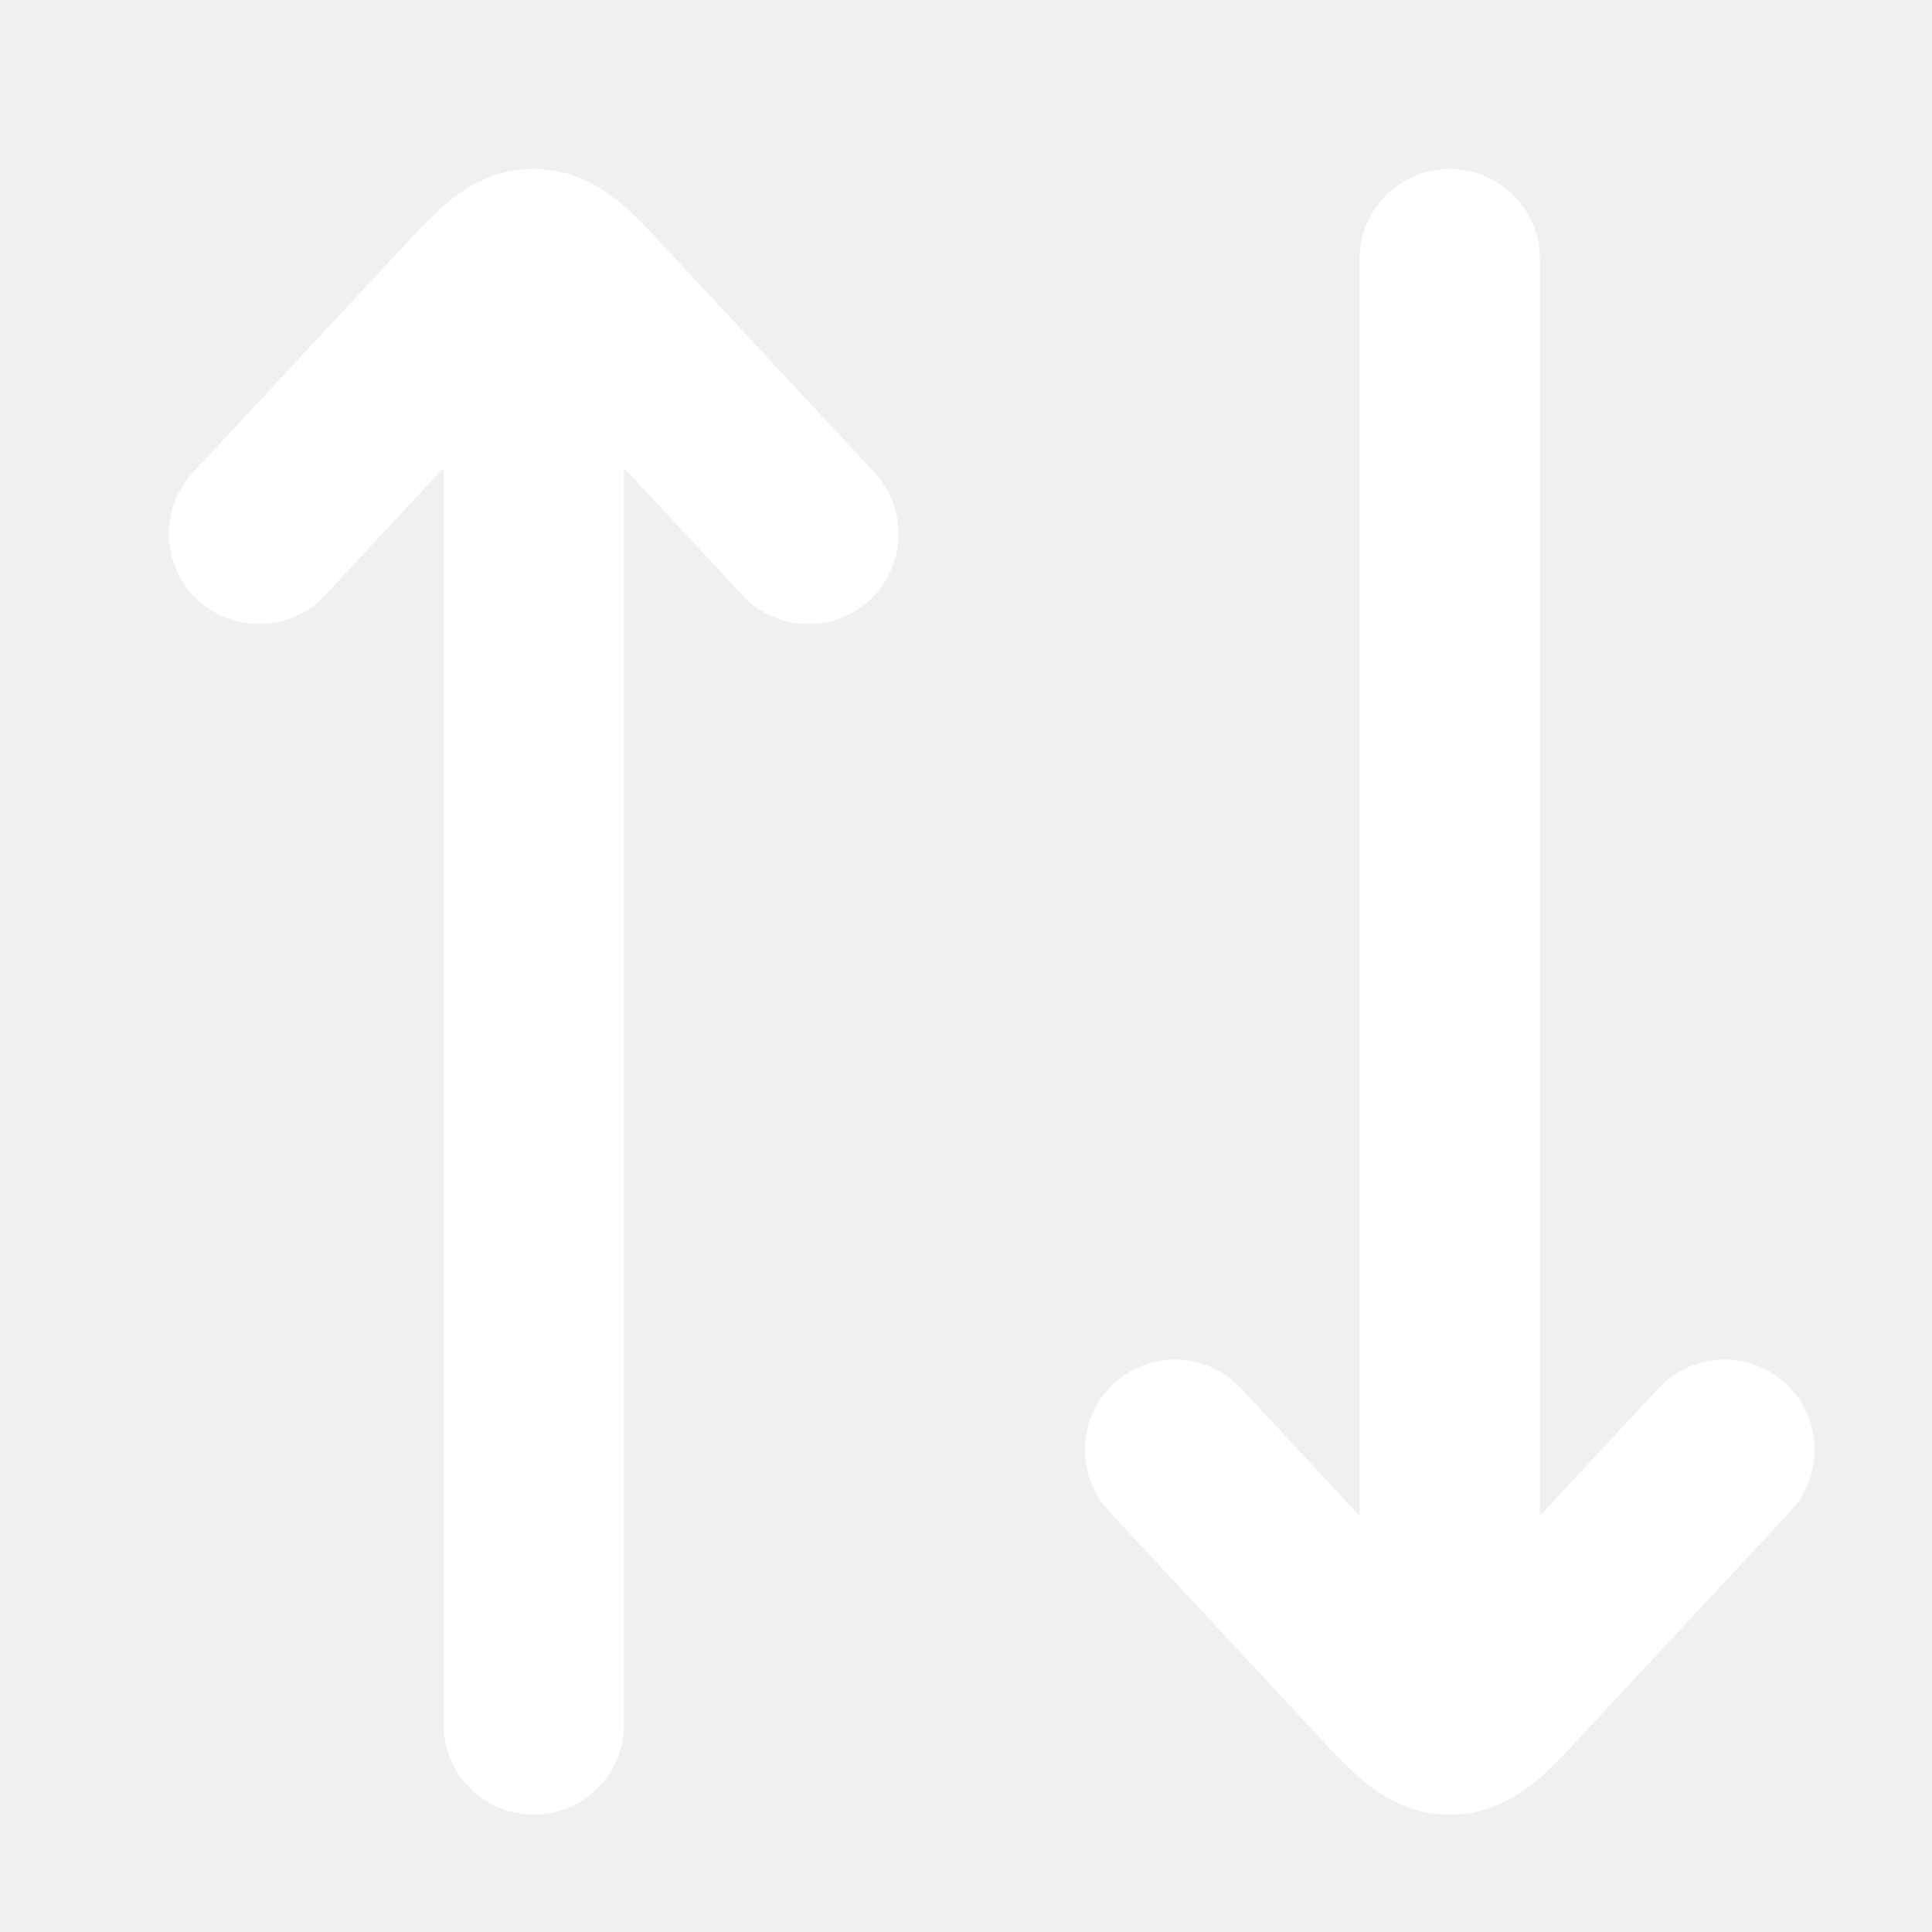
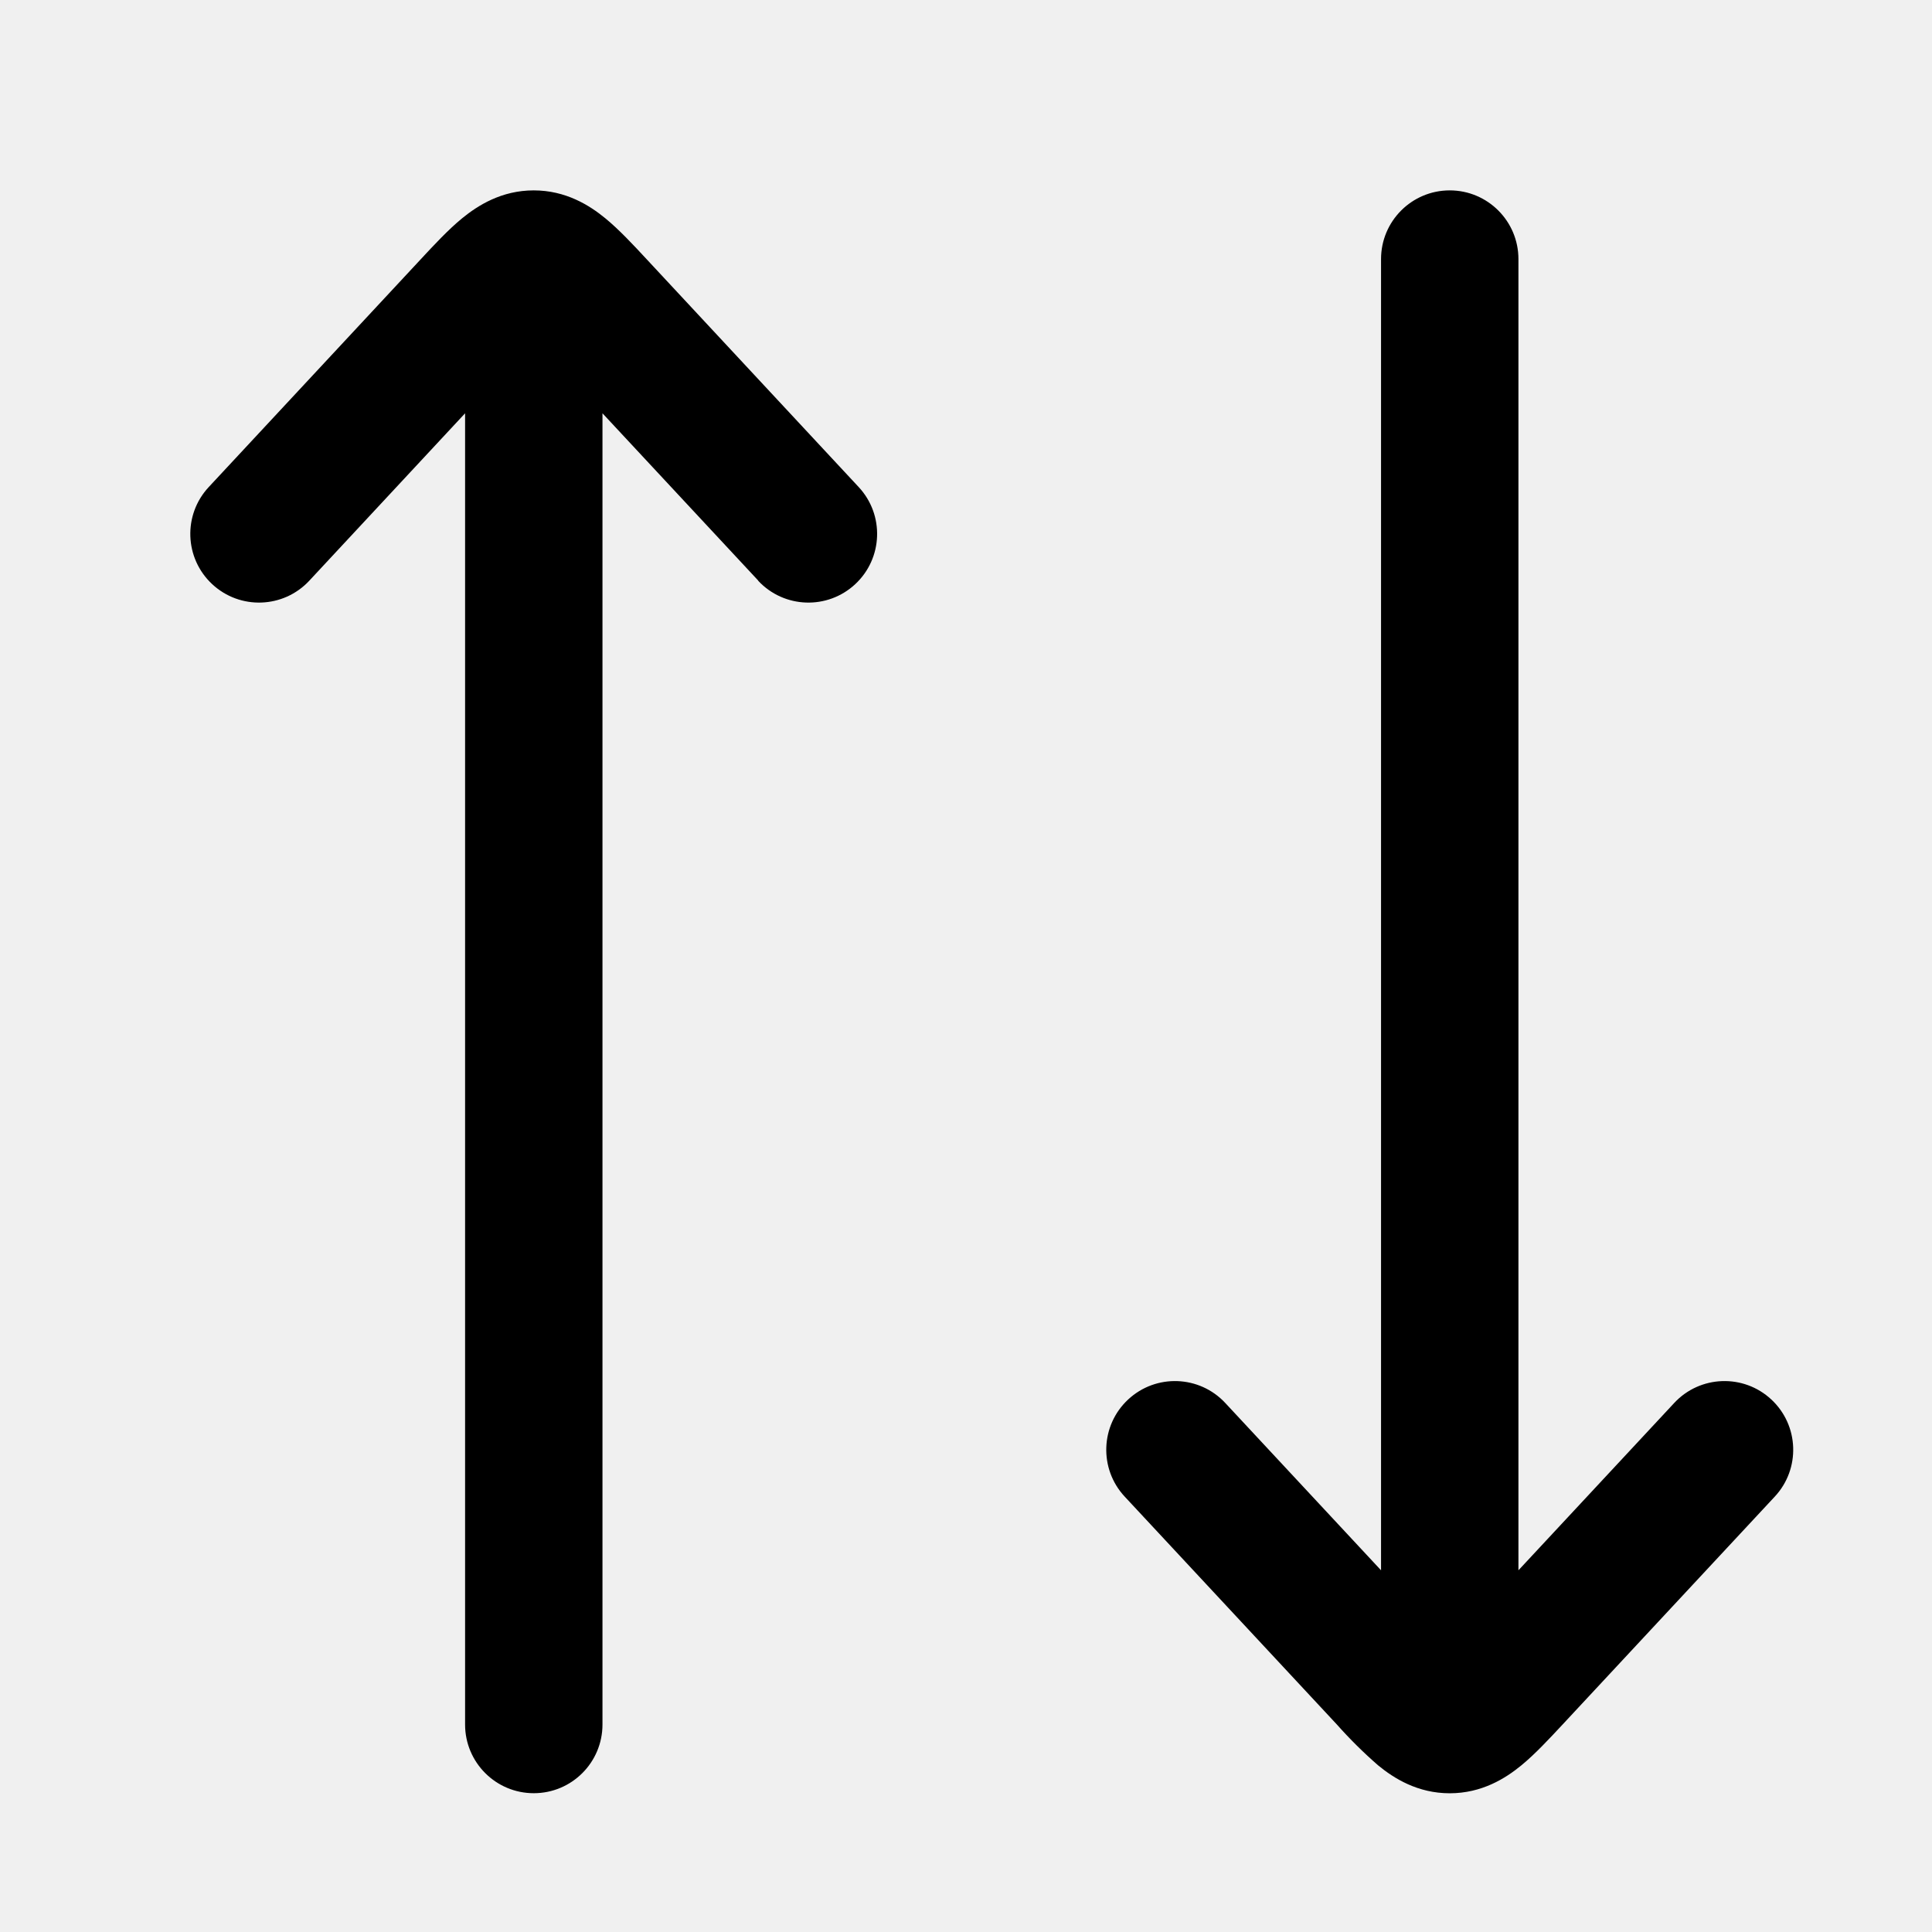
<svg xmlns="http://www.w3.org/2000/svg" t="1740192443324" class="icon" viewBox="50 50 900 900" version="1.1" p-id="6175" width="200" height="200">
-   <path d="M693.344 781.504V170.688a32 32 0 0 1 64 0v610.816l72.576-77.952a32 32 0 1 1 46.848 43.616l-98.88 106.208c-6.208 6.656-12.832 13.792-19.2 19.008-7.36 6.048-18.4 12.992-33.344 12.992s-25.984-6.944-33.344-12.992a210.144 210.144 0 0 1-19.2-19.008l-98.88-106.208a32 32 0 1 1 46.848-43.616l72.576 77.952z m-290.112-461.024l-72.576-77.952v610.816a32 32 0 0 1-64 0V242.528l-72.576 77.984a32 32 0 1 1-46.848-43.616L246.08 170.688c6.176-6.656 12.832-13.792 19.2-19.008 7.36-6.016 18.4-12.992 33.344-12.992s25.984 6.944 33.344 12.992c6.368 5.216 13.024 12.352 19.2 19.008l98.848 106.208a32 32 0 1 1-46.848 43.616z" p-id="6176" fill="white" stroke="white" stroke-width="20" />
+   <path d="M693.344 781.504V170.688a32 32 0 0 1 64 0v610.816l72.576-77.952a32 32 0 1 1 46.848 43.616l-98.88 106.208c-6.208 6.656-12.832 13.792-19.2 19.008-7.36 6.048-18.4 12.992-33.344 12.992s-25.984-6.944-33.344-12.992a210.144 210.144 0 0 1-19.2-19.008l-98.88-106.208a32 32 0 1 1 46.848-43.616l72.576 77.952z m-290.112-461.024l-72.576-77.952v610.816a32 32 0 0 1-64 0V242.528l-72.576 77.984a32 32 0 1 1-46.848-43.616L246.08 170.688c6.176-6.656 12.832-13.792 19.2-19.008 7.36-6.016 18.4-12.992 33.344-12.992s25.984 6.944 33.344 12.992c6.368 5.216 13.024 12.352 19.2 19.008l98.848 106.208a32 32 0 1 1-46.848 43.616z" p-id="6176" fill="black" stroke="black" stroke-width="0" />
</svg>
